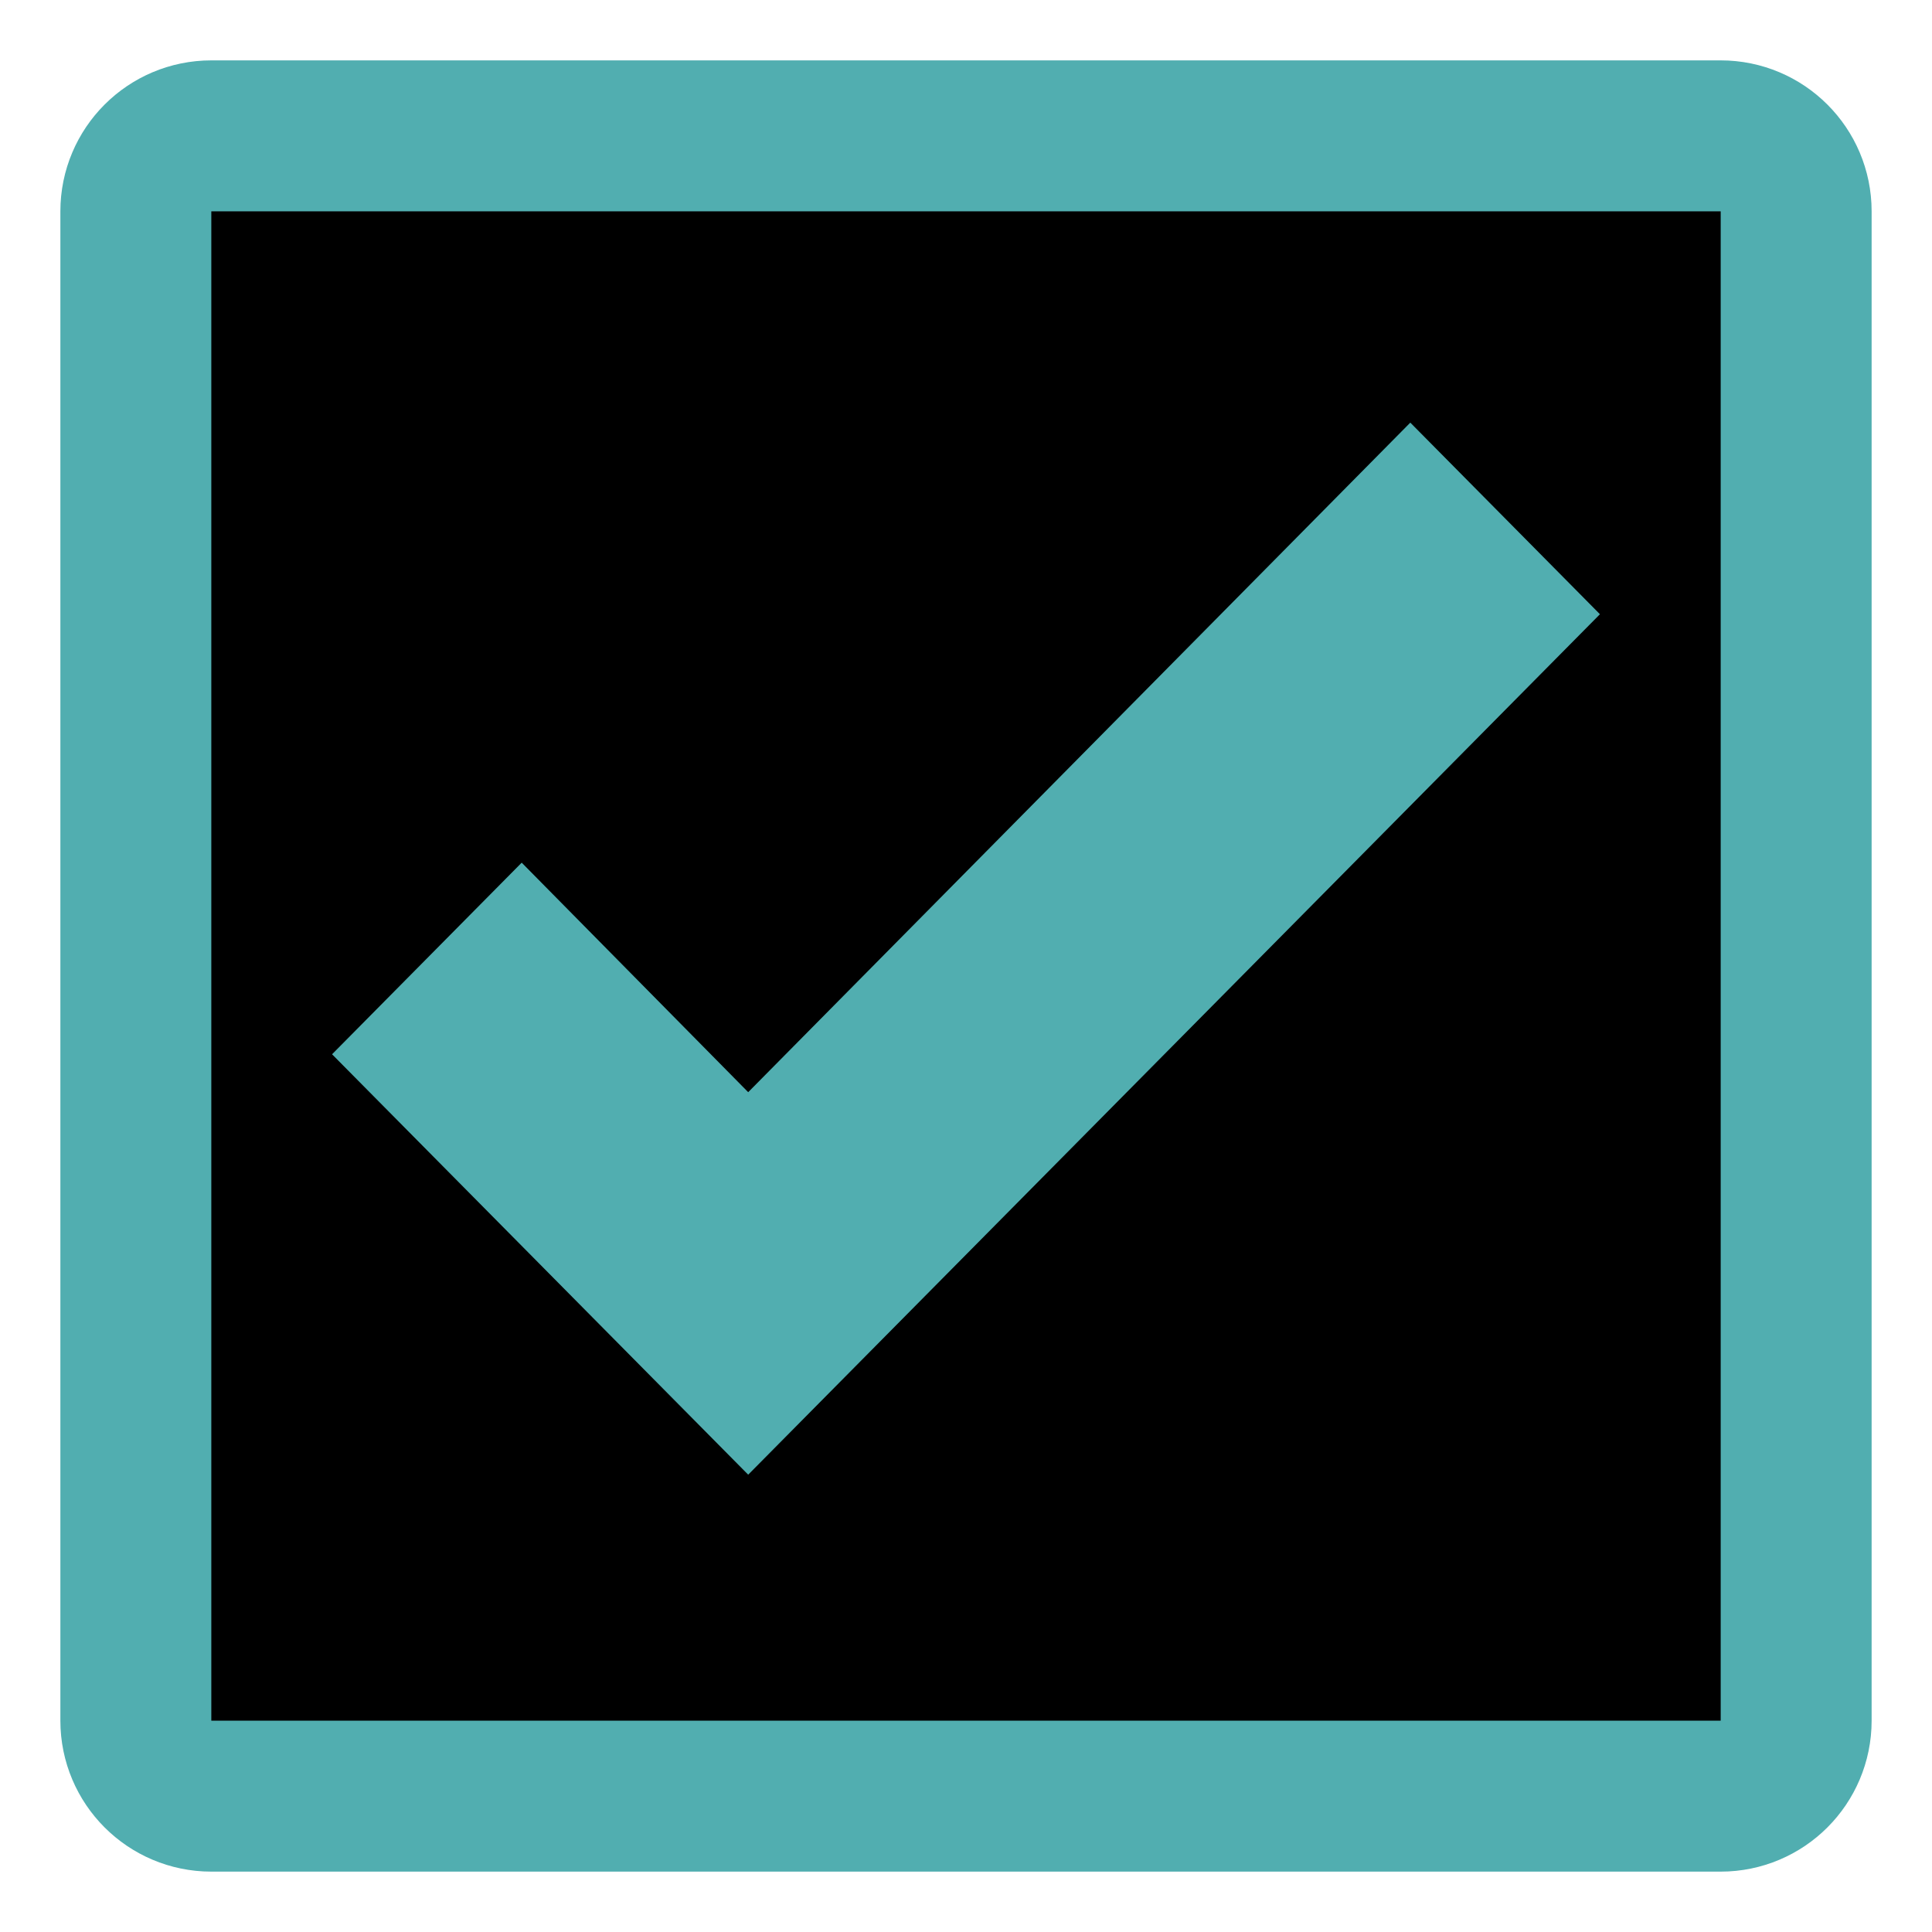
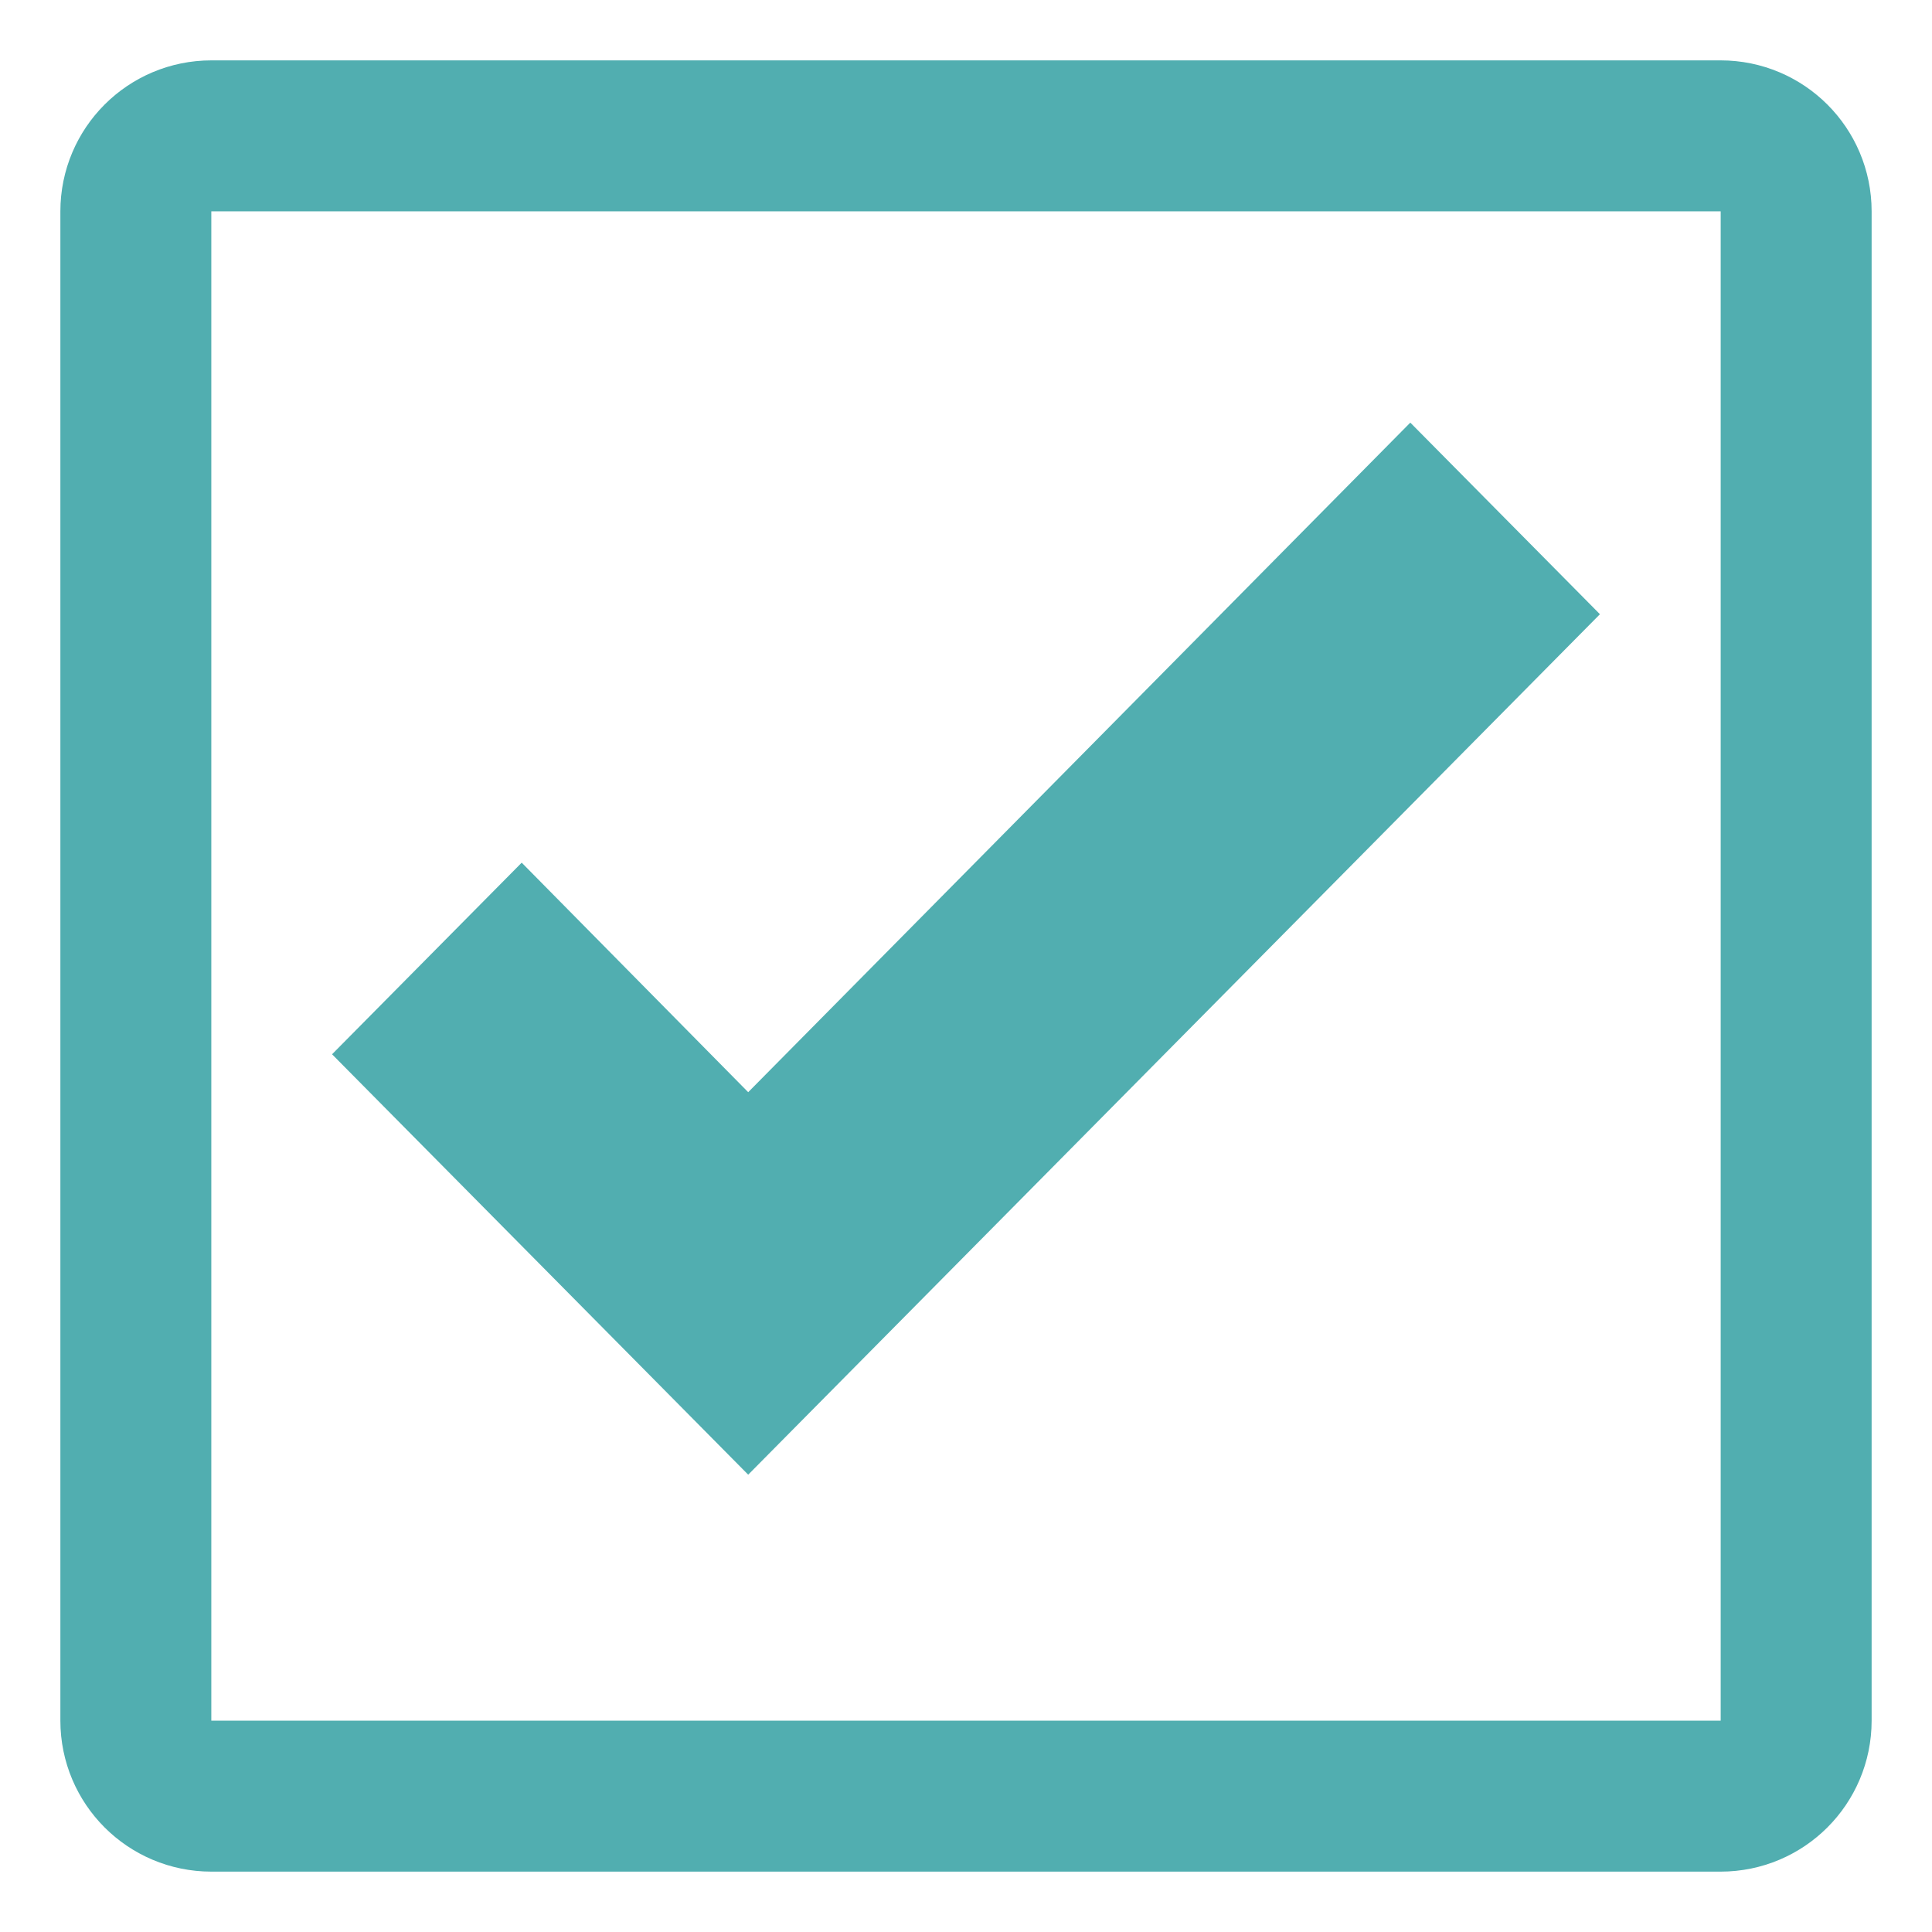
- <svg xmlns="http://www.w3.org/2000/svg" width="64" height="64" viewBox="0 0 64 64">
+ <svg xmlns="http://www.w3.org/2000/svg" width="64" height="64" viewBox="0 0 64 64" fill="none">
  <rect x="4.5" y="4.5" width="55" height="55" rx="2.5" stroke="#51AEB0" stroke-width="5" />
  <path d="M24.785 48.851L11 34.924L17.282 28.577L24.785 36.18L46.718 14L53 20.347L24.785 48.851Z" fill="#51AEB0" />
</svg>
